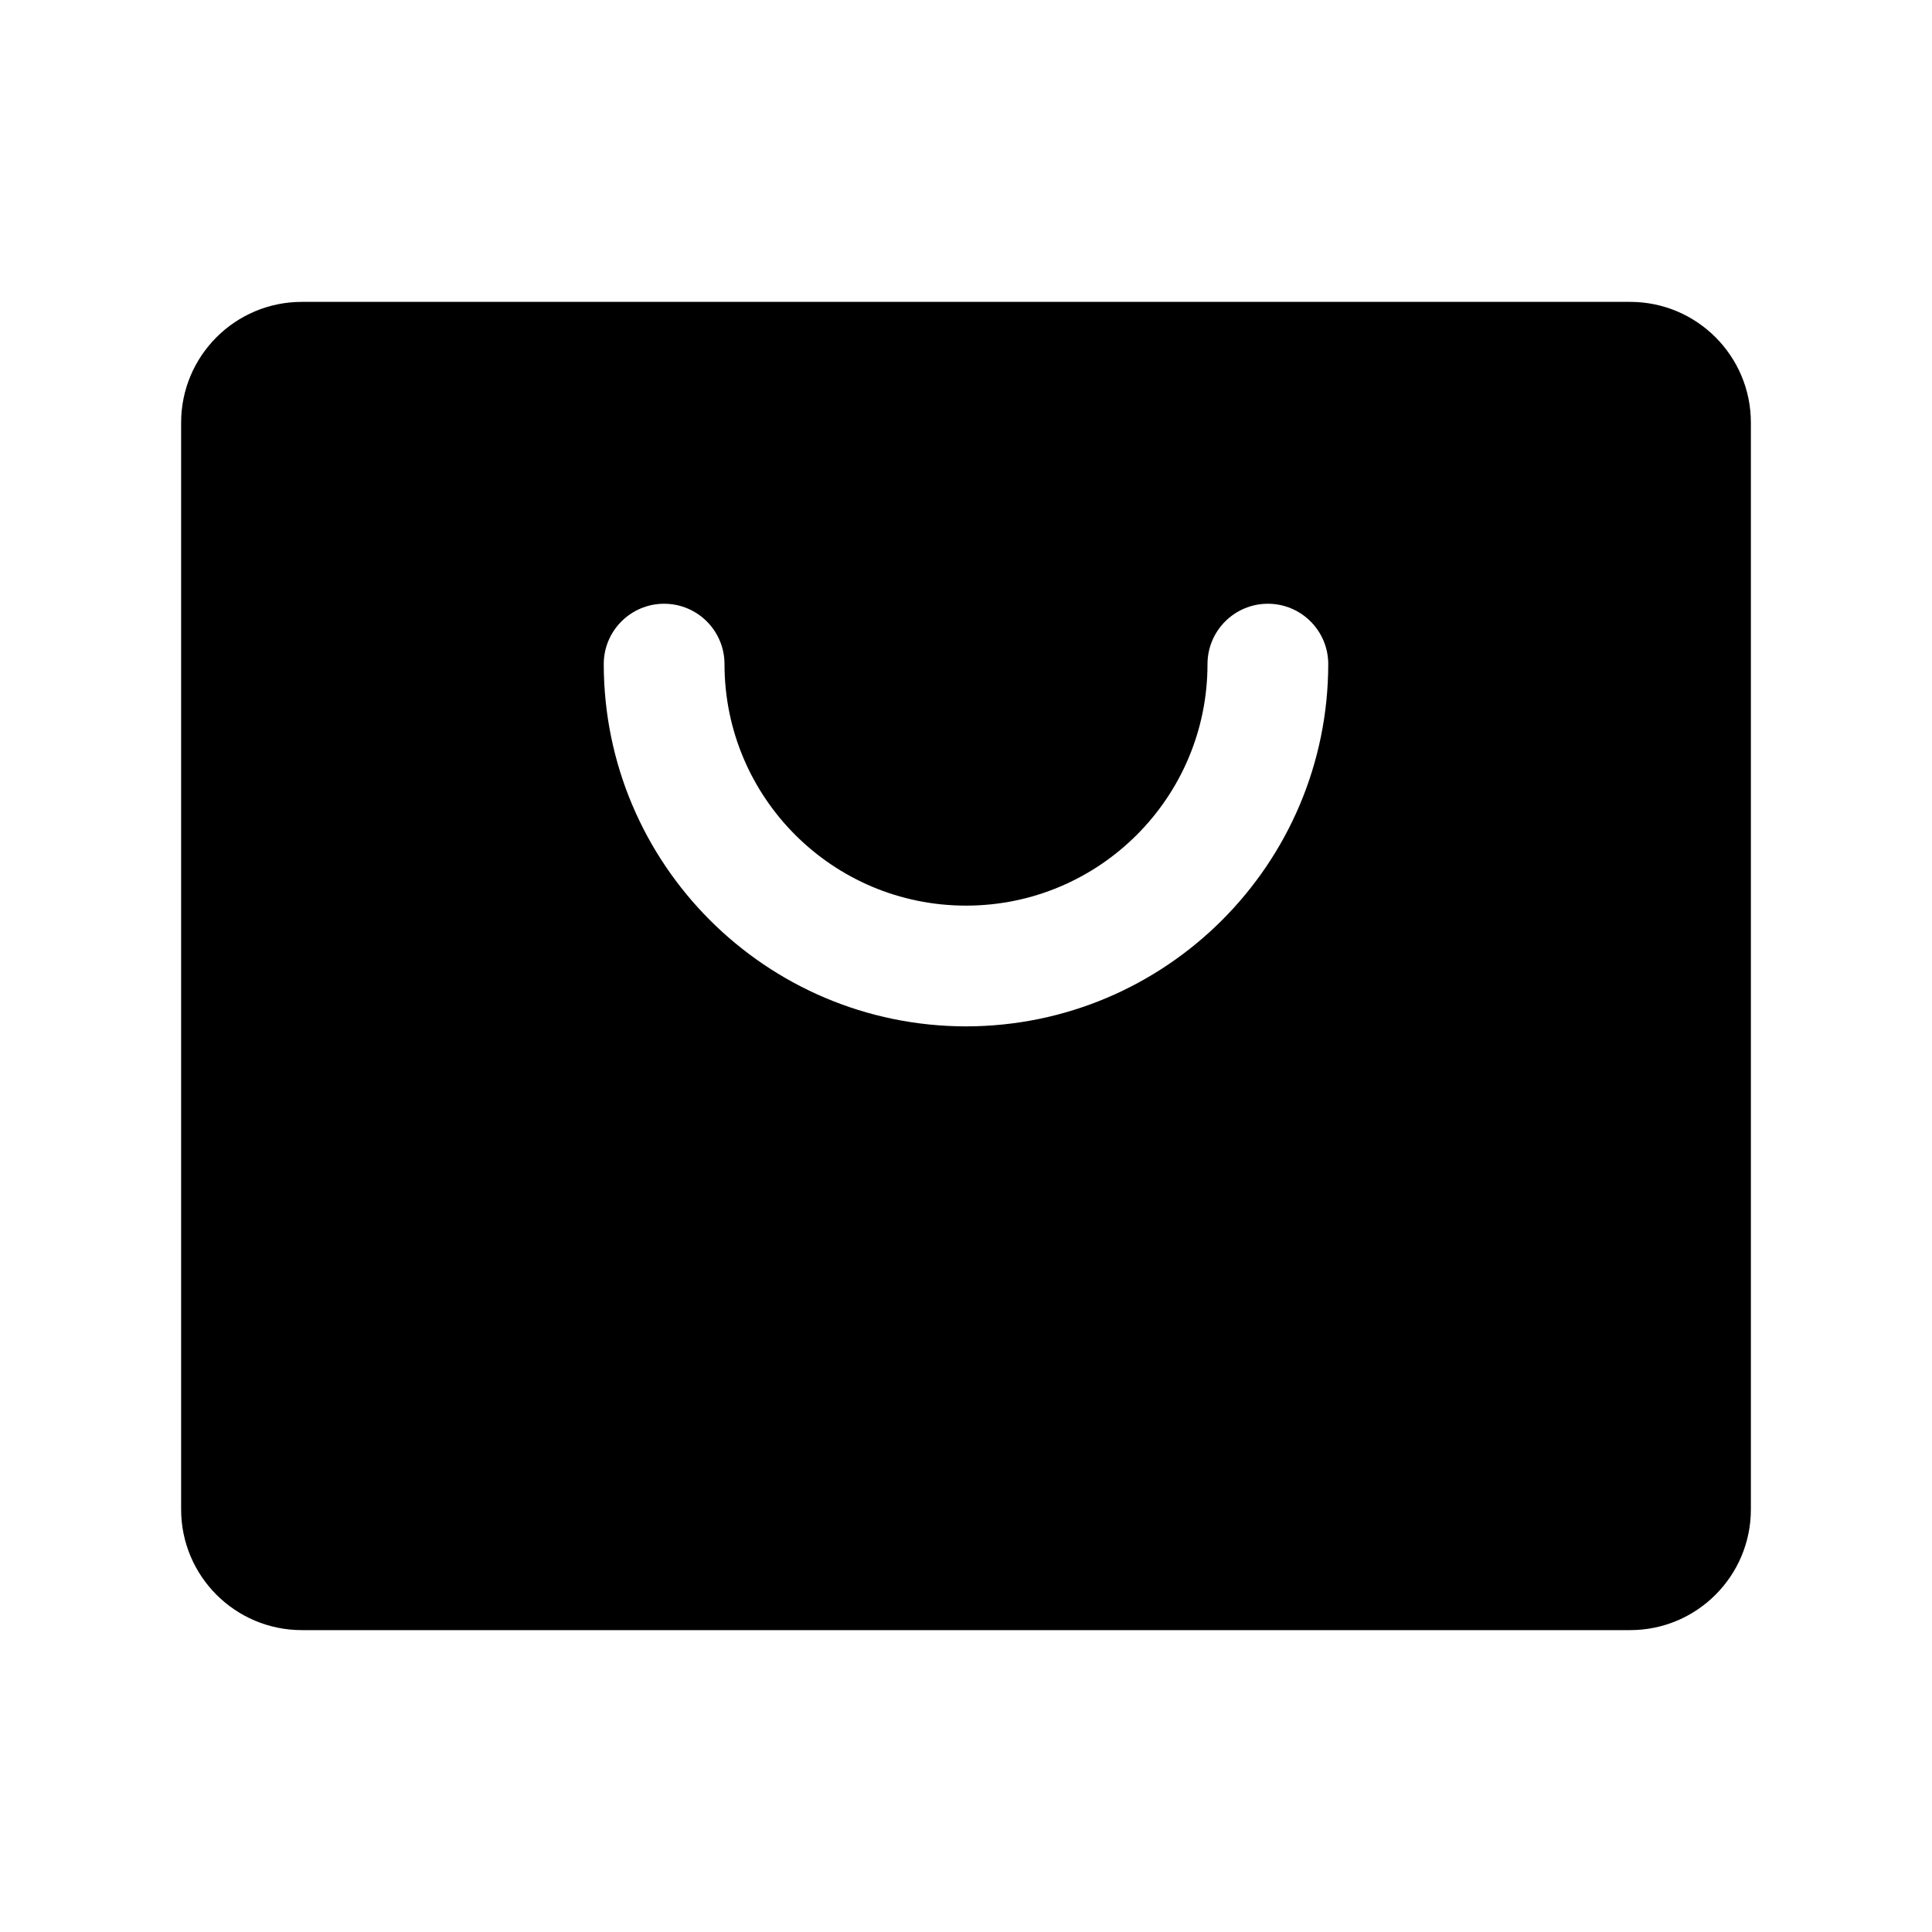
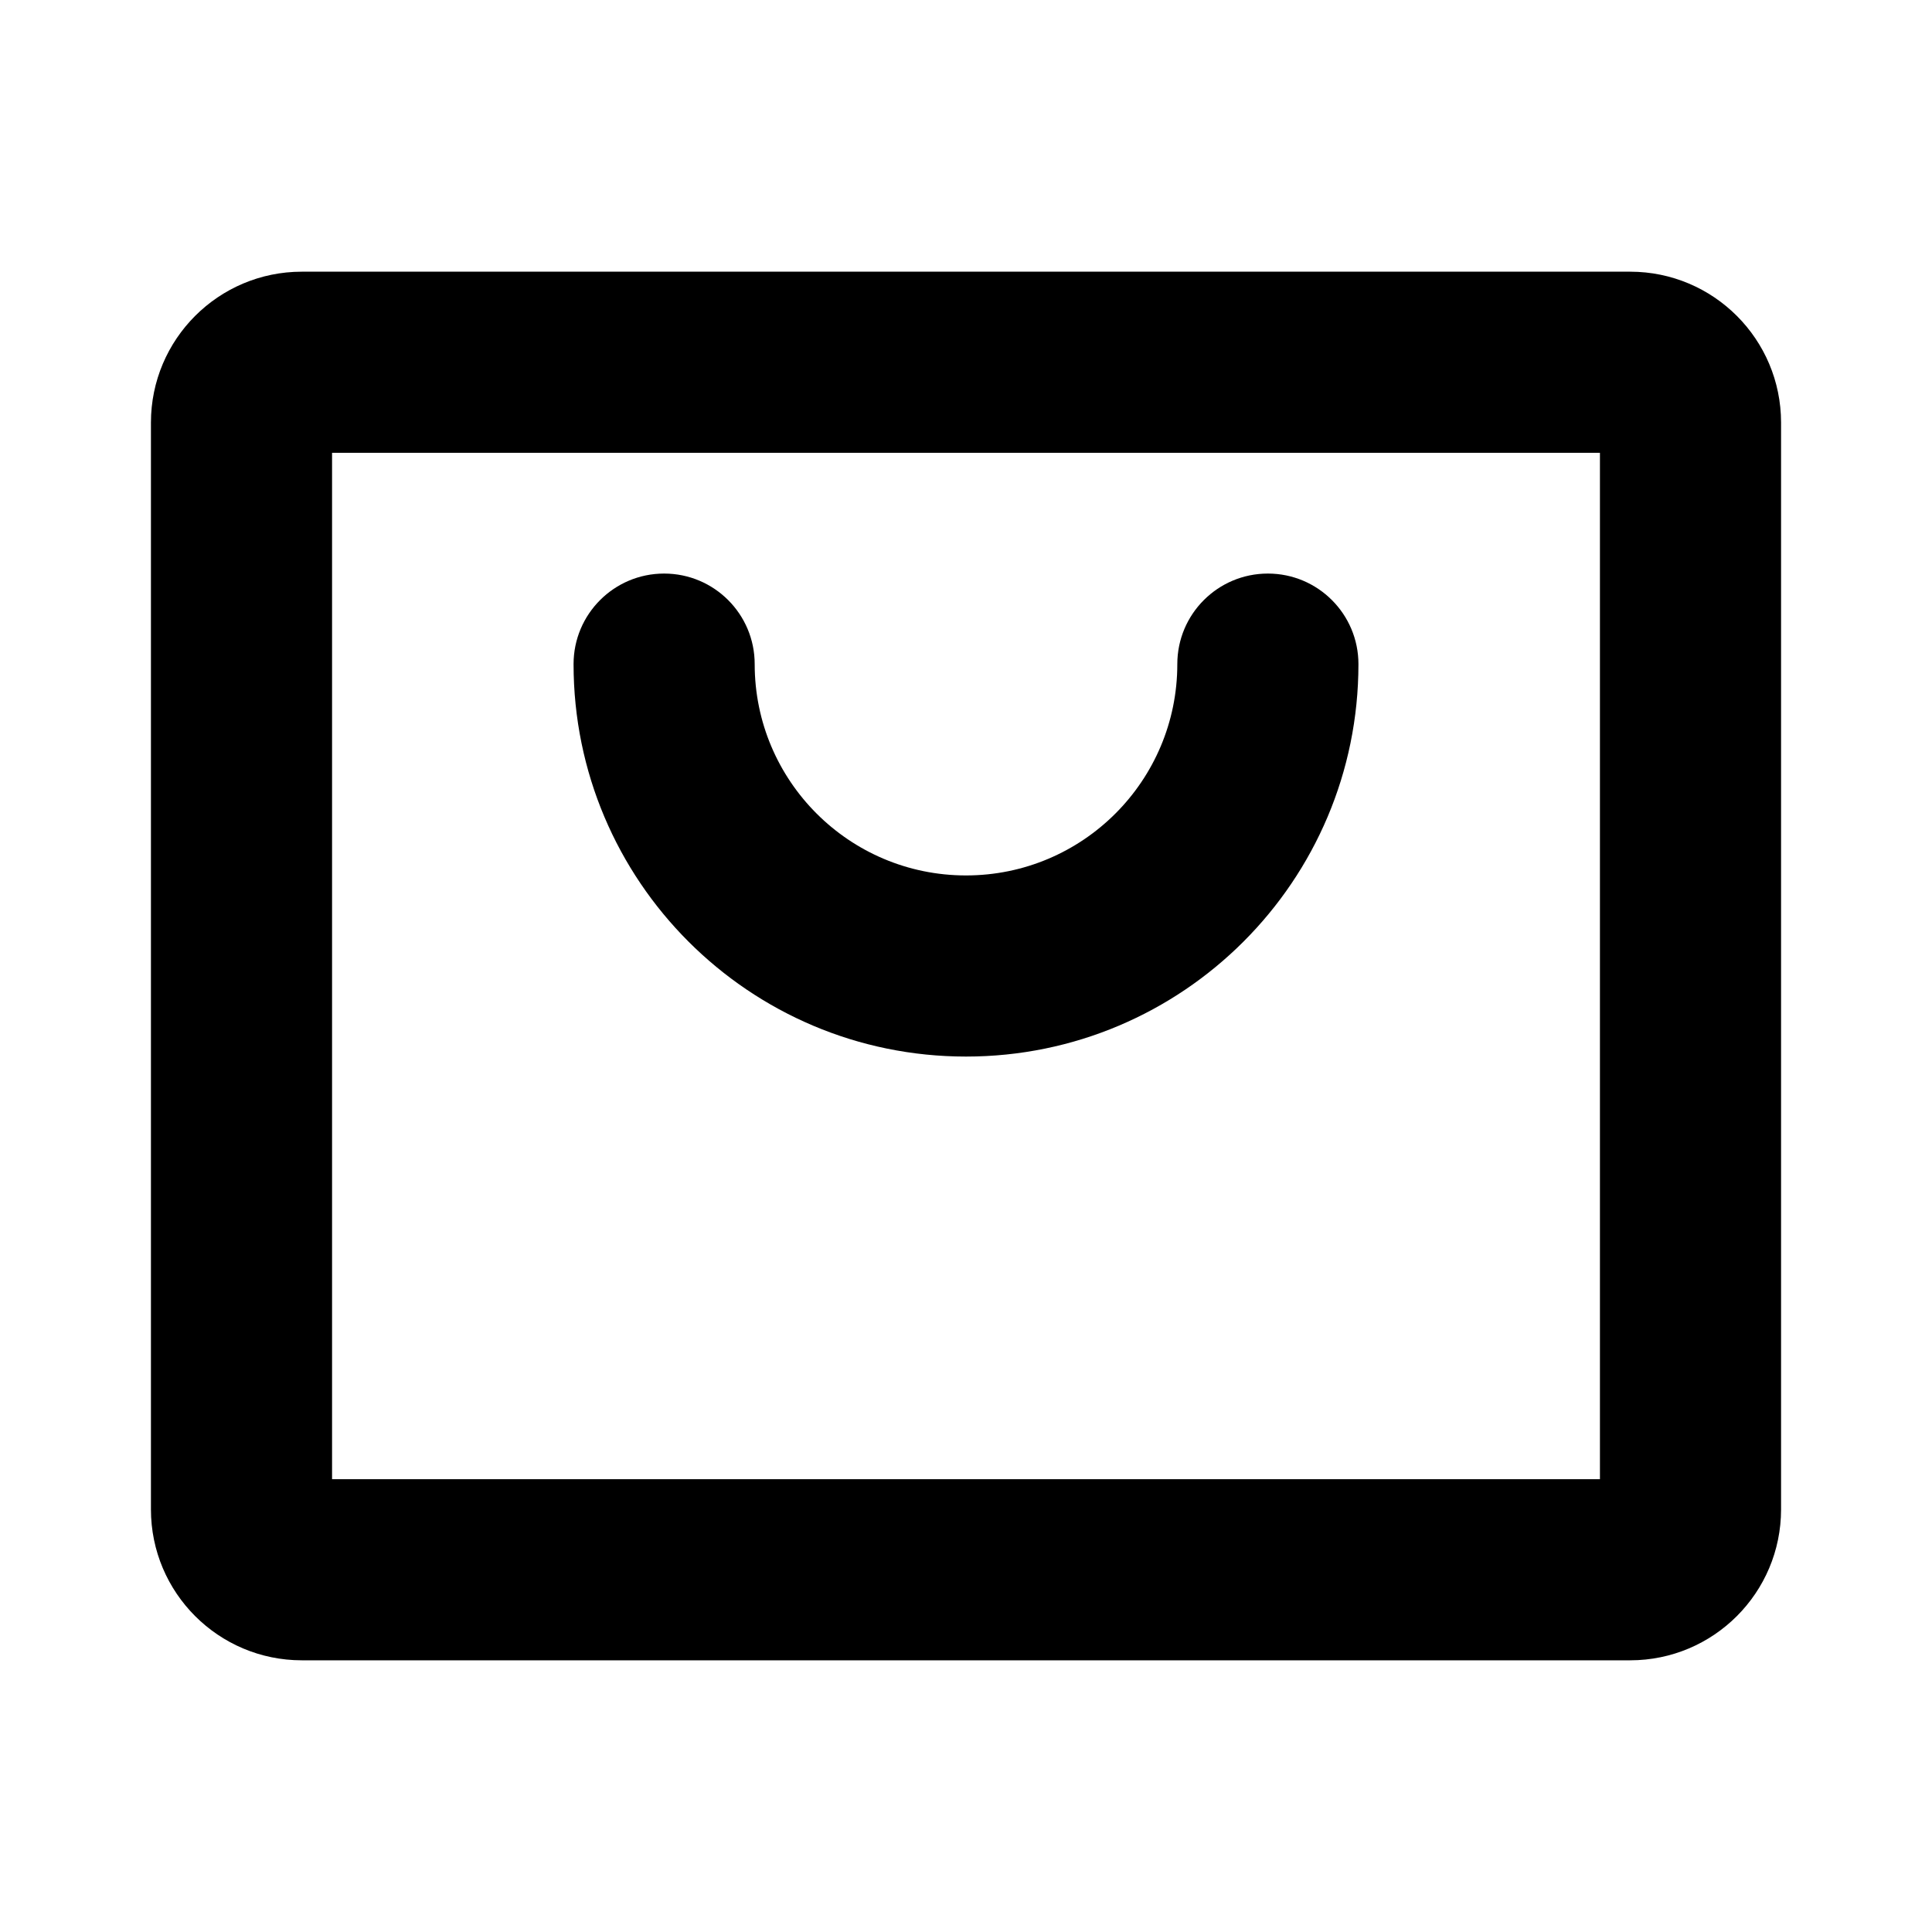
<svg xmlns="http://www.w3.org/2000/svg" viewBox="0 0 256 256" fill="currentColor">
-   <path d="M216,40H40A16,16,0,0,0,24,56V200a16,16,0,0,0,16,16H216a16,16,0,0,0,16-16V56A16,16,0,0,0,216,40Zm-88,96A48.05,48.05,0,0,1,80,88a8,8,0,0,1,16,0,32,32,0,0,0,64,0,8,8,0,0,1,16,0A48.05,48.05,0,0,1,128,136Z" />
+   <path d="M216,36H40A20,20,0,0,0,20,56V200a20,20,0,0,0,20,20H216a20,20,0,0,0,20-20V56A20,20,0,0,0,216,36Zm-4,160H44V60H212ZM76,88a12,12,0,0,1,24,0,28,28,0,0,0,56,0,12,12,0,0,1,24,0A52,52,0,0,1,76,88Z" />
</svg>
